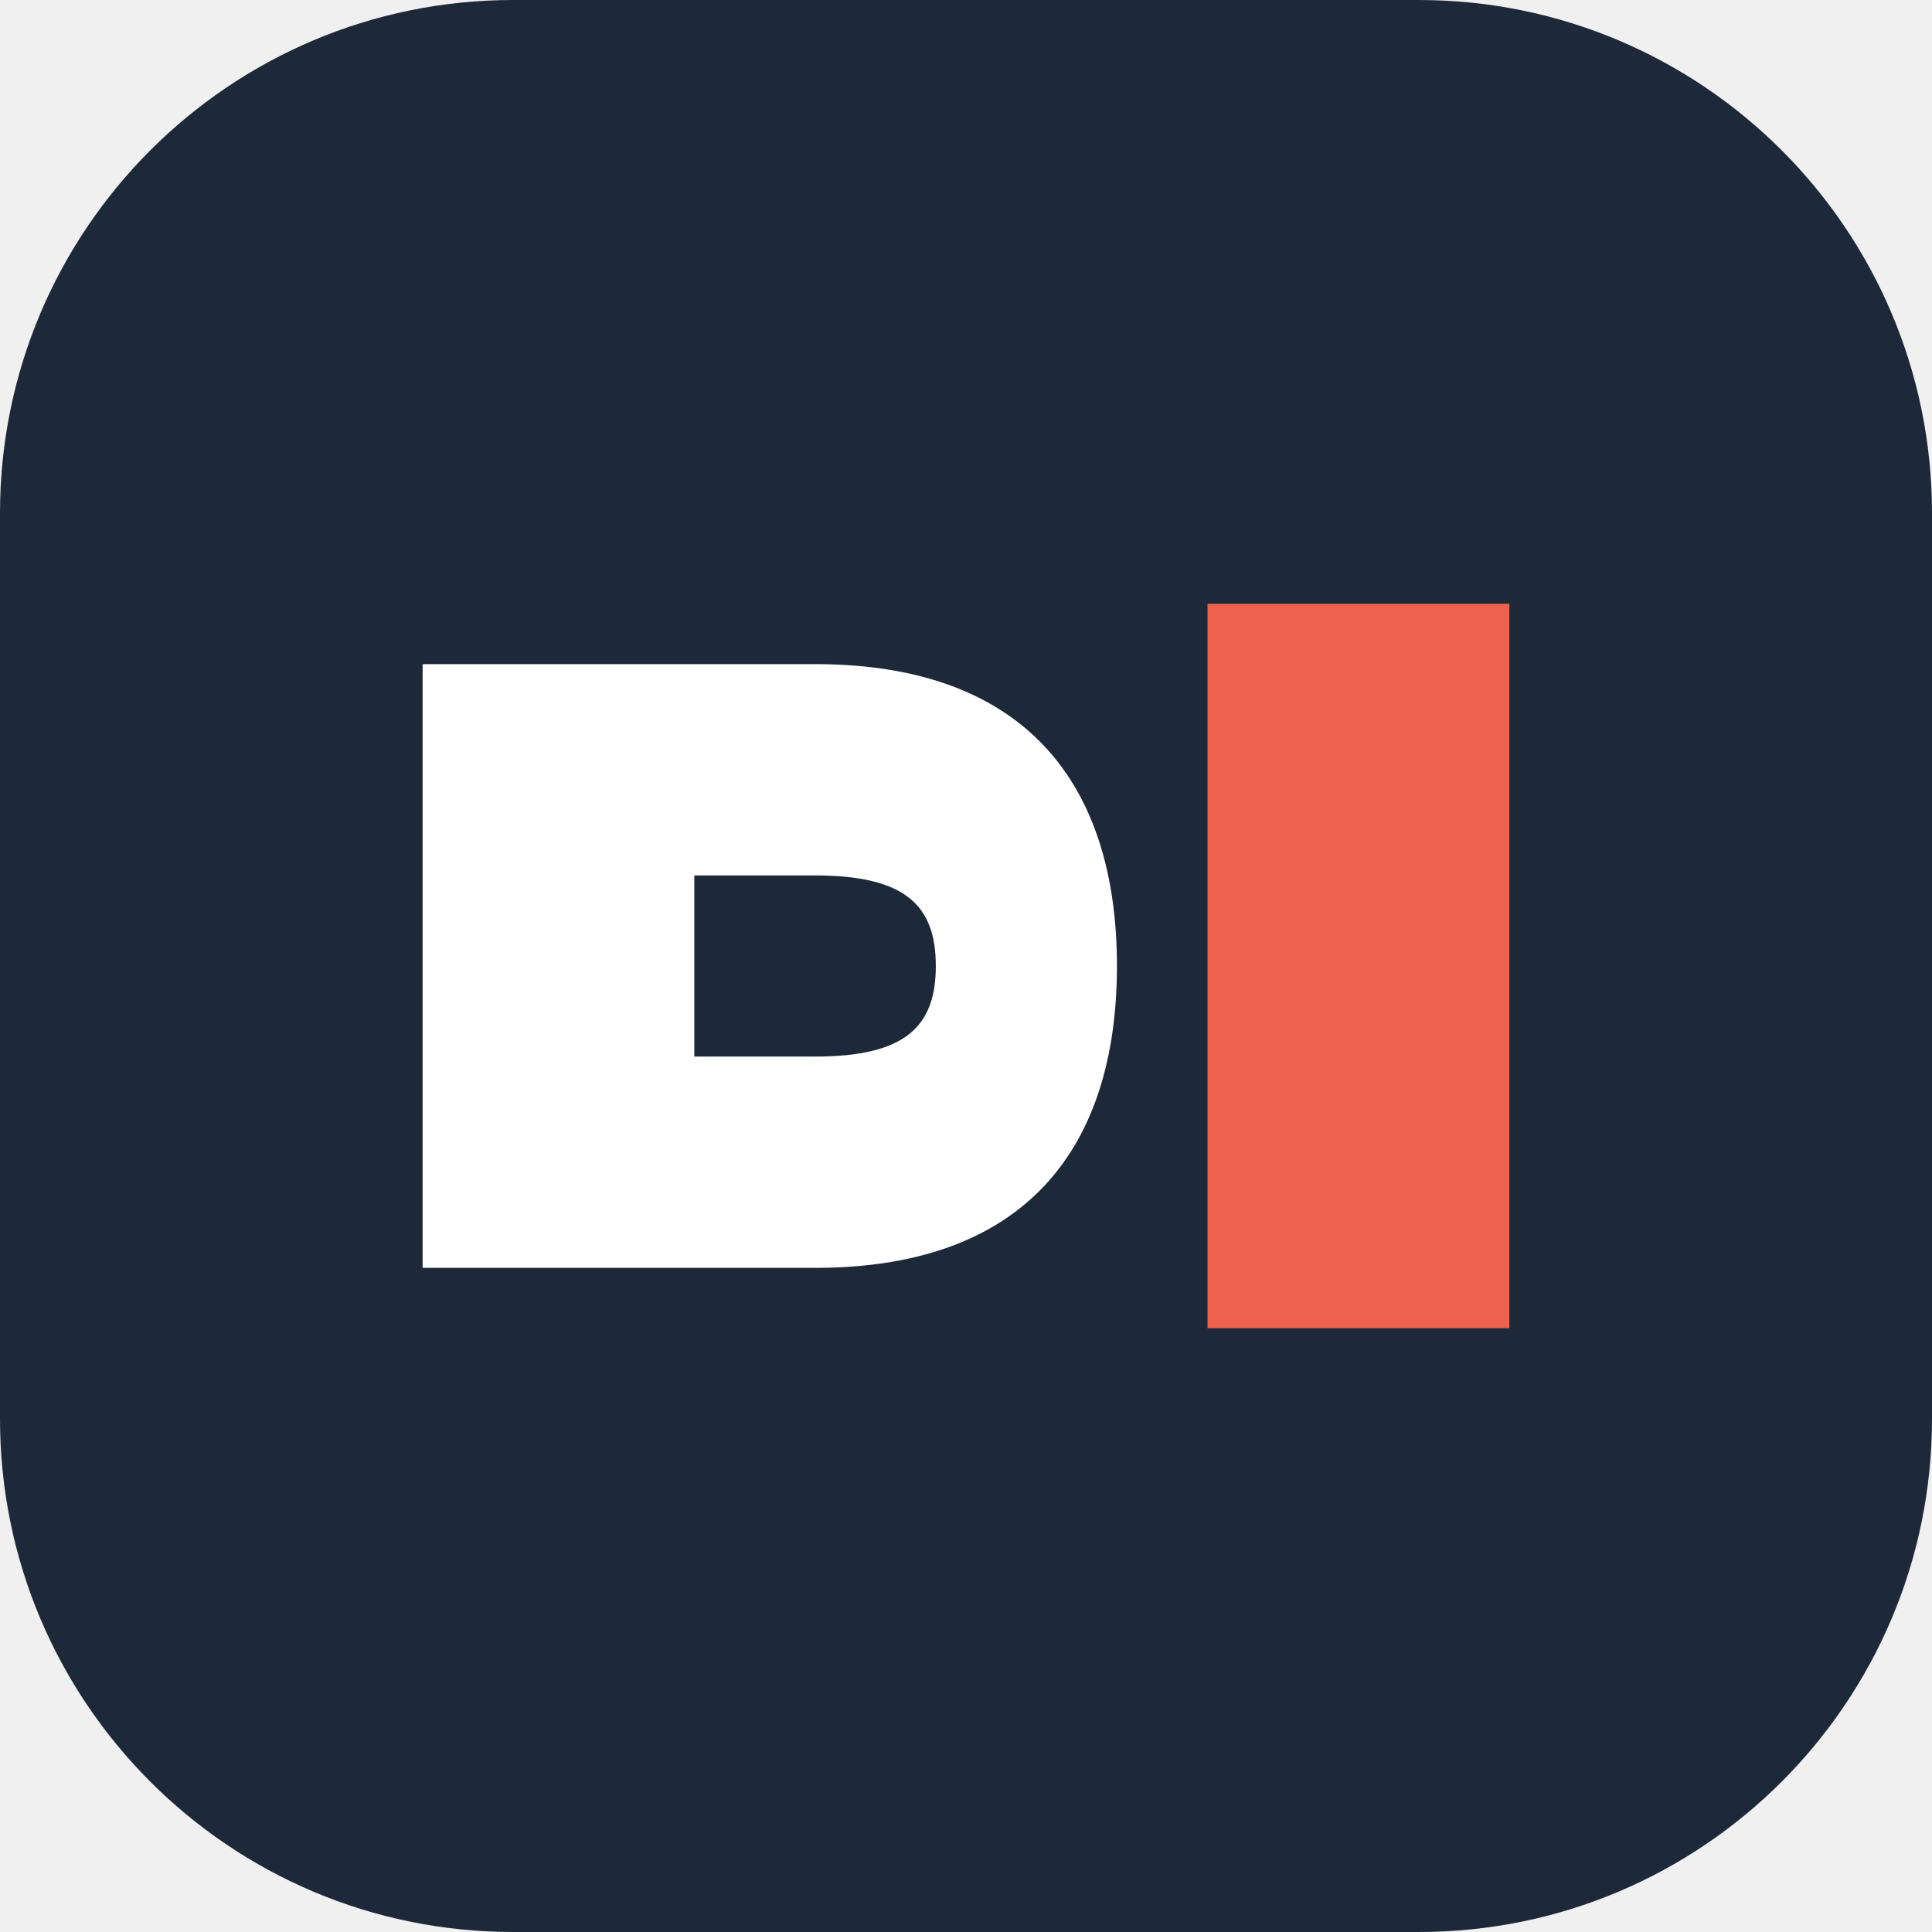
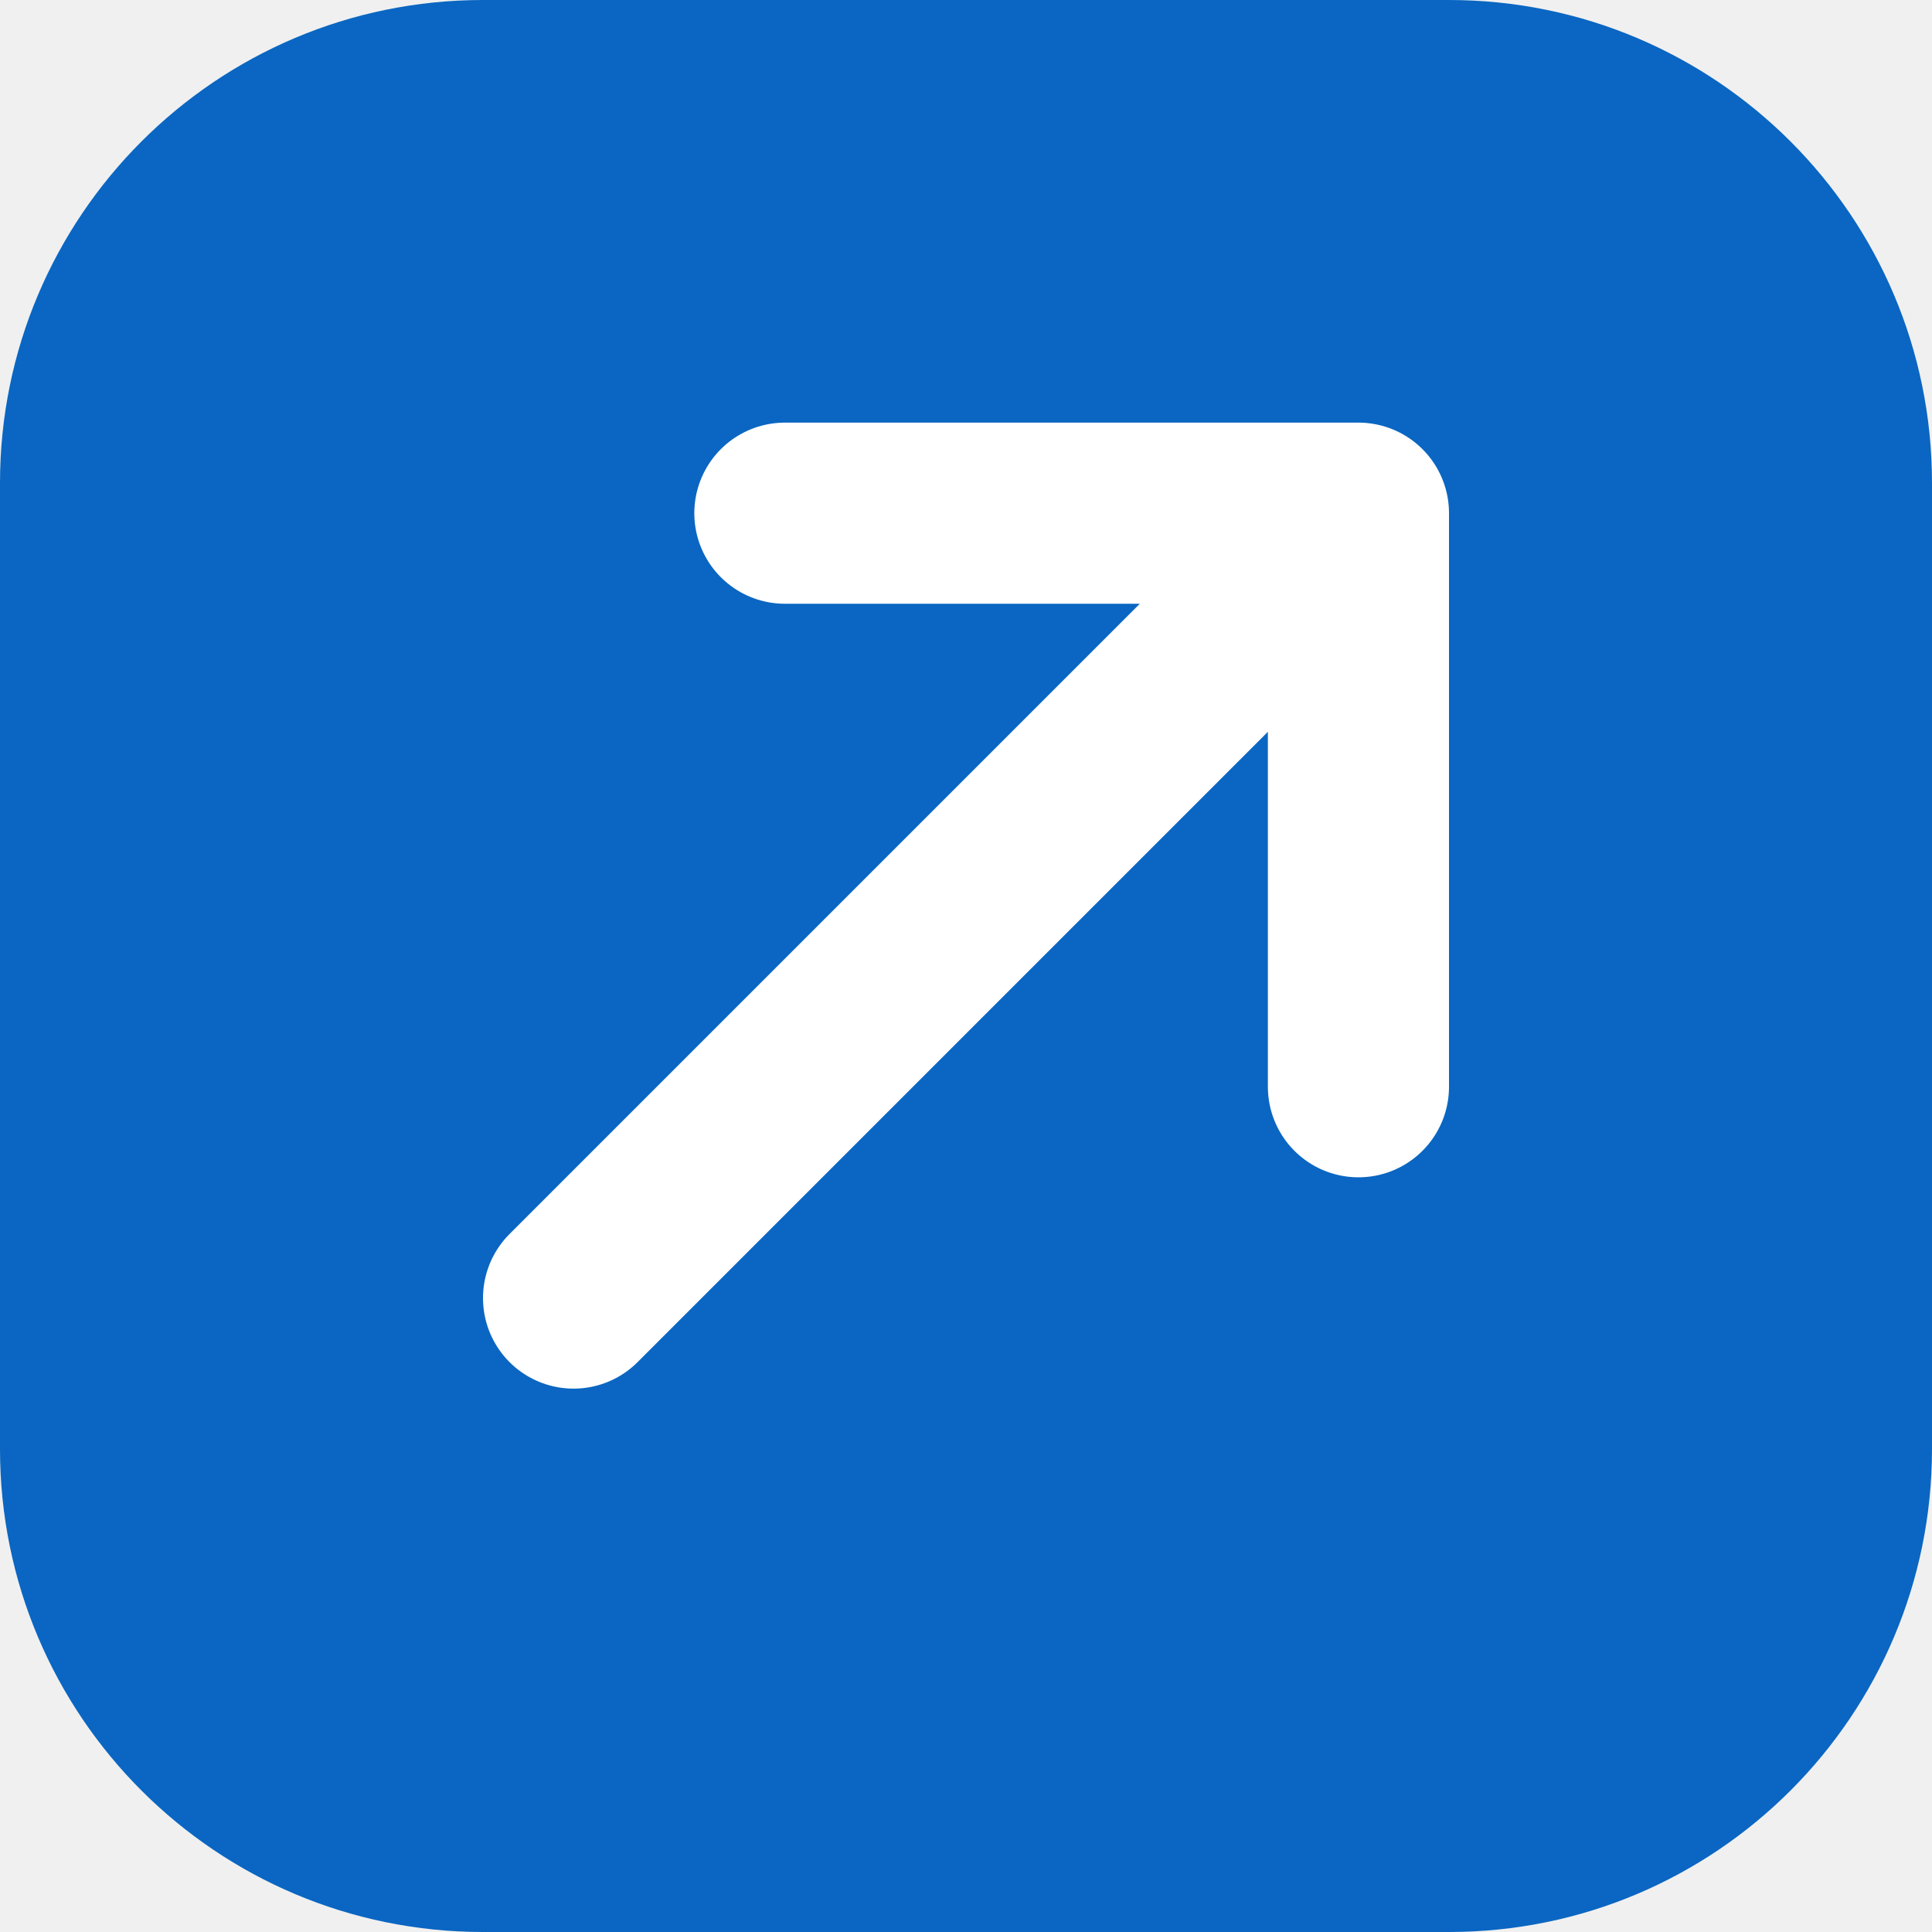
<svg xmlns="http://www.w3.org/2000/svg" viewBox="0 0 64 64">
-   <rect width="64" height="64" rx="17" fill="#1d2938" />
-   <path d="M14 42V22h13c7 0 10 4 10 10s-3 10-10 10H14zm9-7h4c3 0 4-1 4-3s-1-3-4-3h-4v6z" fill="#fff" />
-   <path d="M40 20h10v24H40z" fill="#ec624c" />
+   <rect width="64" height="64" rx="16" fill="#0a66c2" />
+   <path d="M19 43 45 17m-19 0h19v19" stroke="white" stroke-width="6" fill="none" stroke-linecap="round" stroke-linejoin="round" />
</svg>
